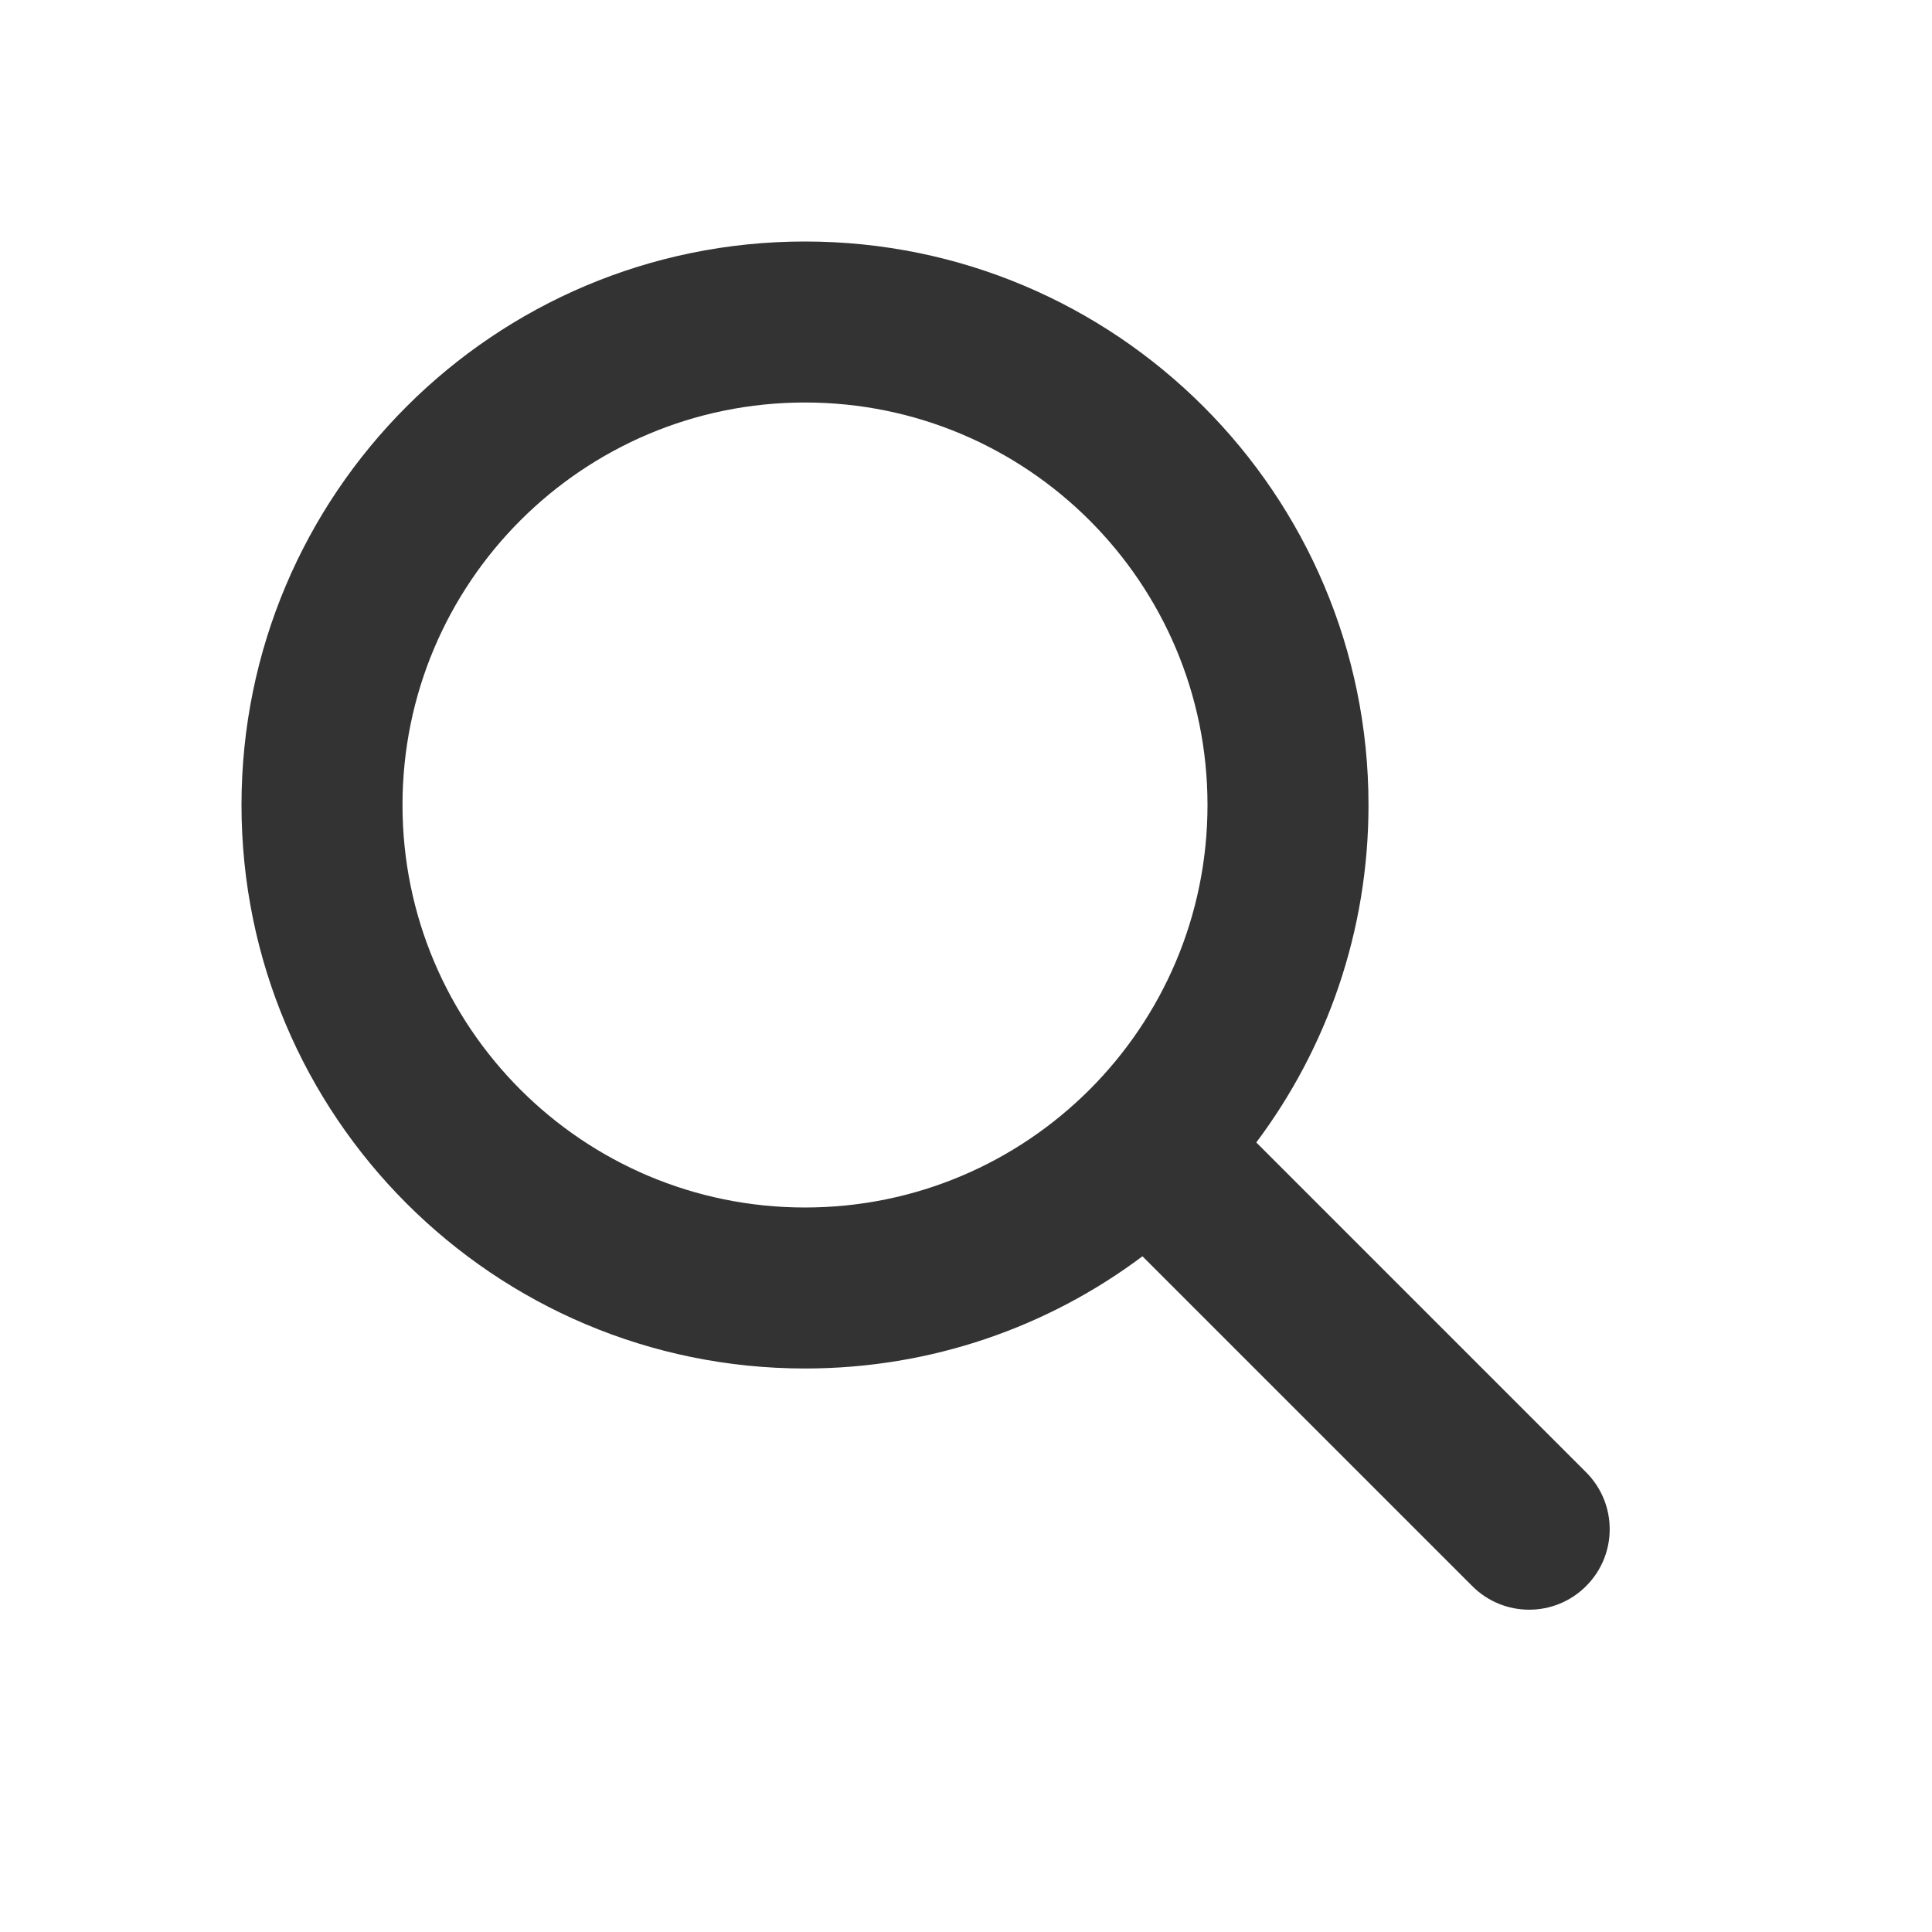
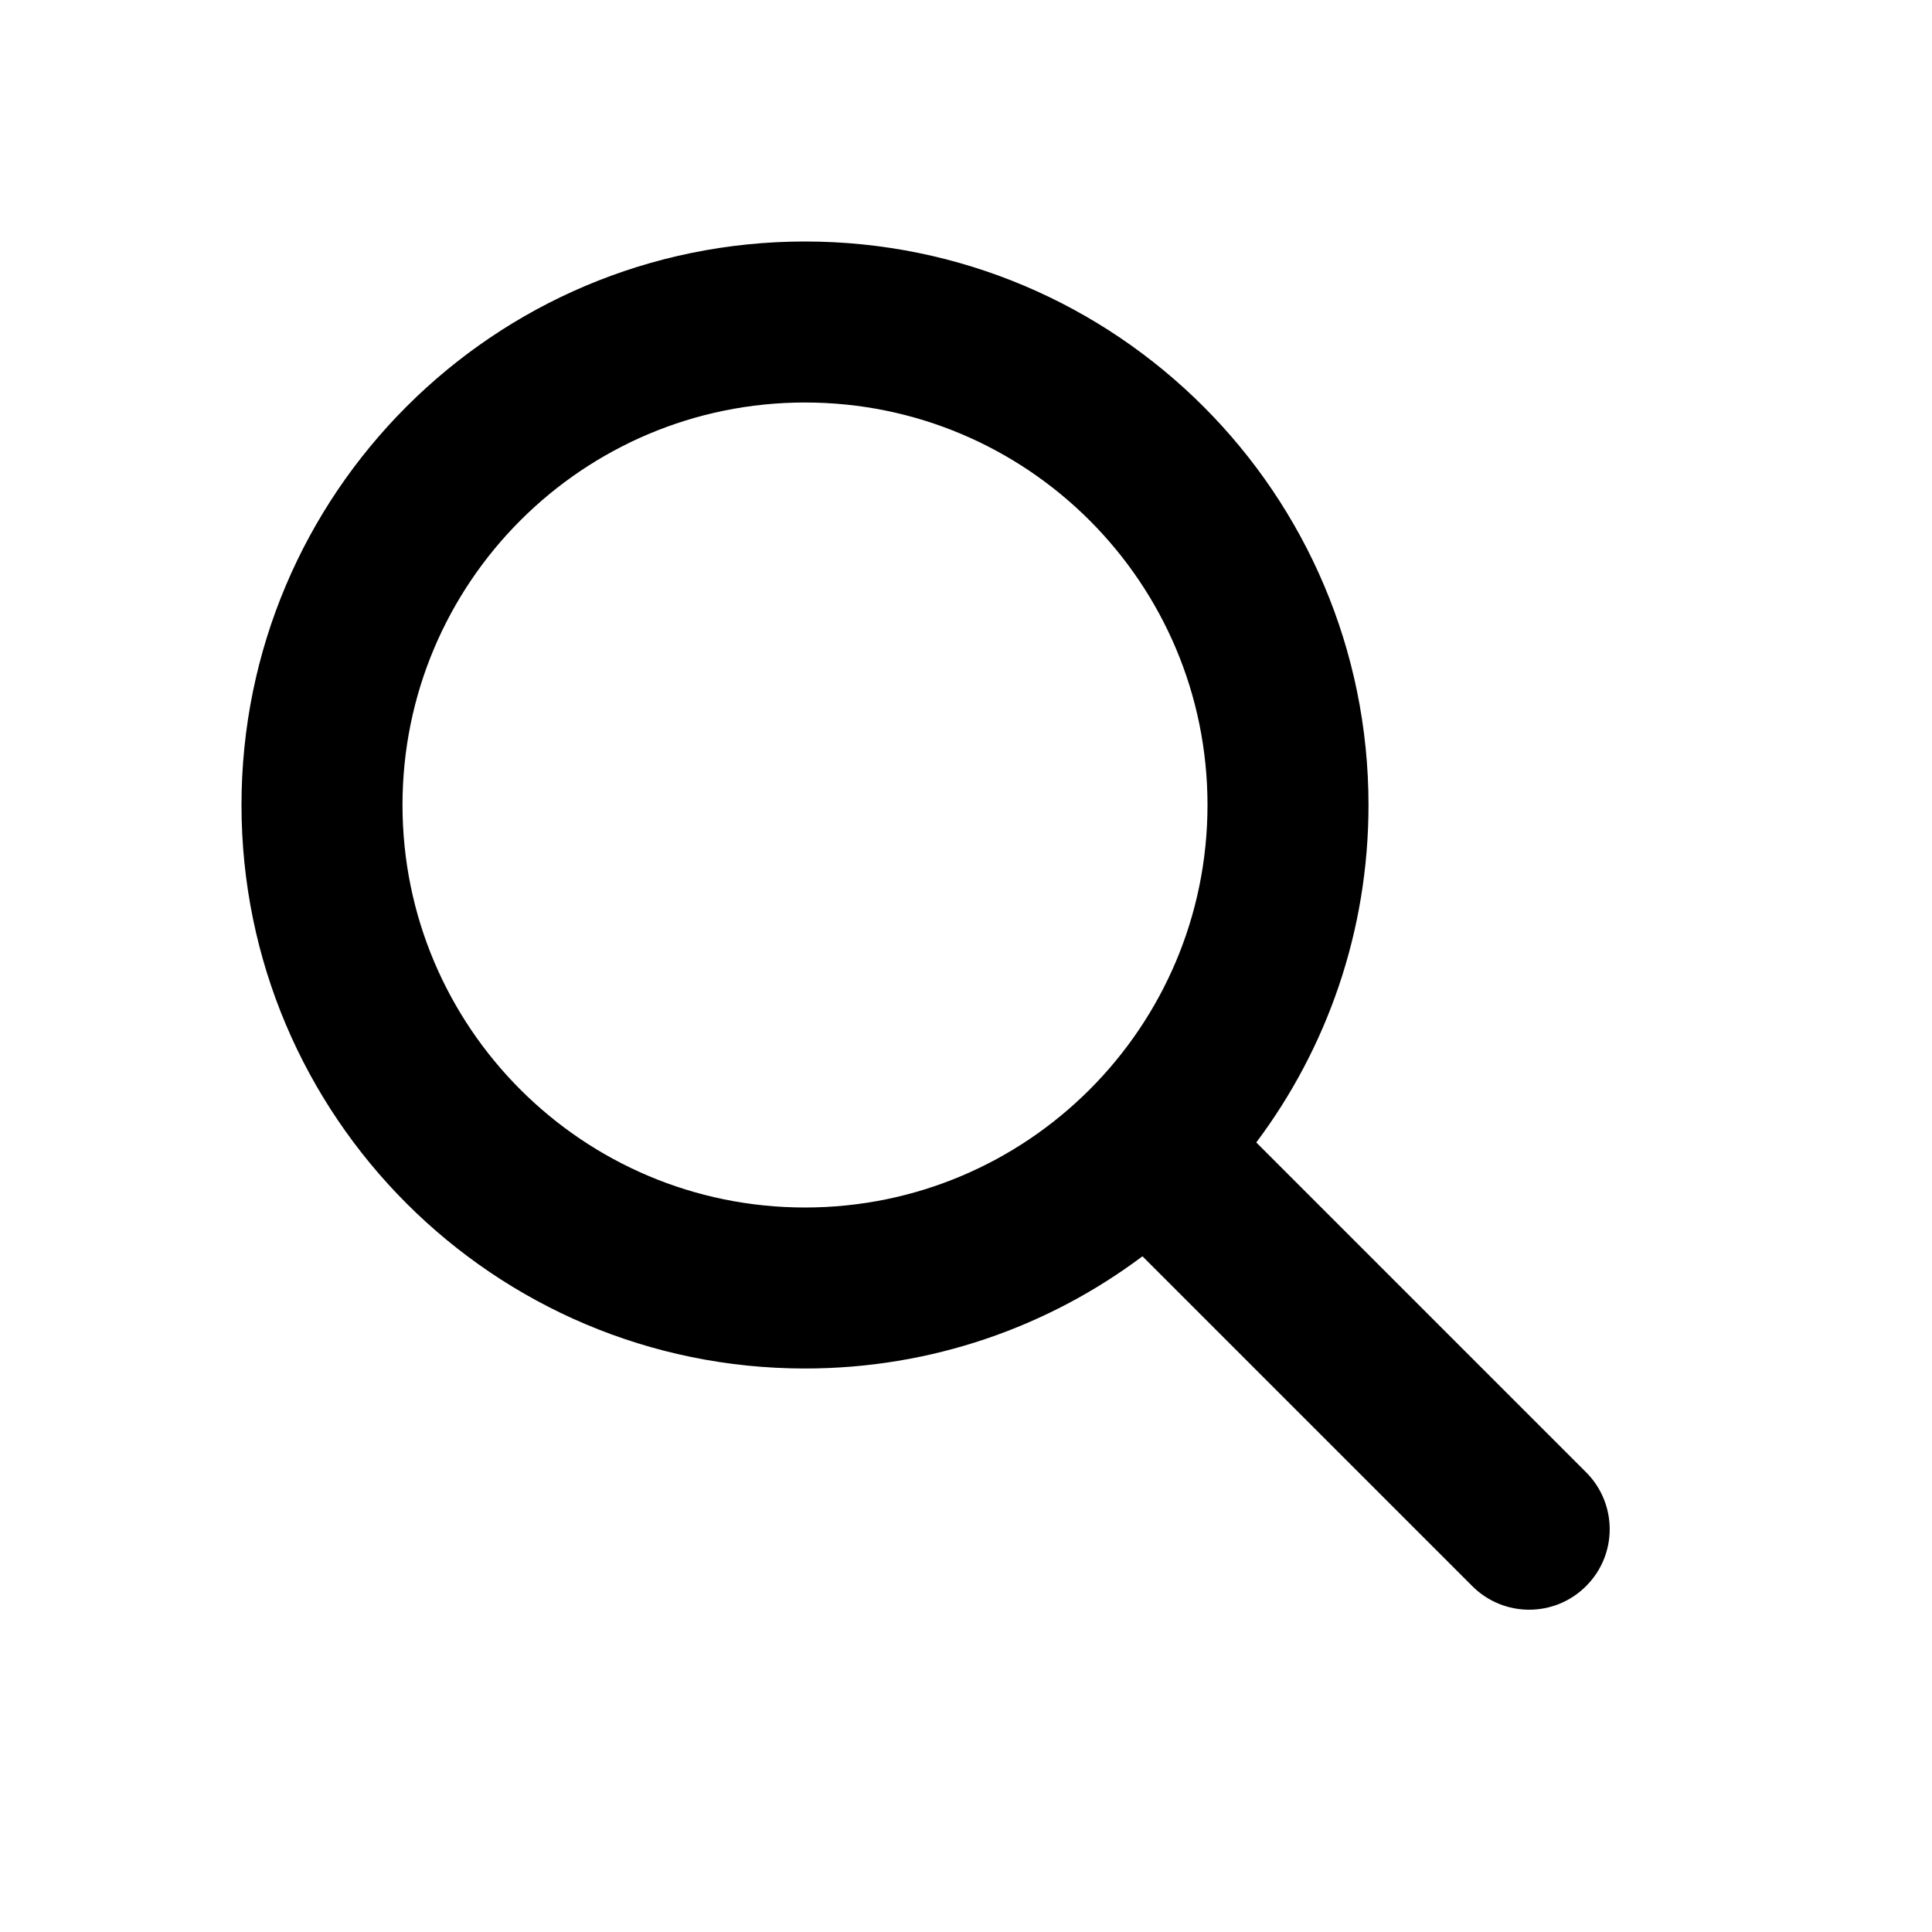
<svg xmlns="http://www.w3.org/2000/svg" width="24" height="24" viewBox="0 0 24 24" fill="none">
-   <path fill-rule="evenodd" clip-rule="evenodd" d="M15 10C15 12.761 12.761 15 10 15C7.239 15 5 12.761 5 10C5 7.239 7.239 5 10 5C12.761 5 15 7.239 15 10ZM14.192 15.606C13.024 16.482 11.572 17 10 17C6.134 17 3 13.866 3 10C3 6.134 6.134 3 10 3C13.866 3 17 6.134 17 10C17 11.572 16.482 13.024 15.606 14.192L19.703 18.289C20.094 18.68 20.094 19.313 19.703 19.703C19.313 20.094 18.679 20.094 18.289 19.703L14.192 15.606Z" fill="#333333" />
+   <path fill-rule="evenodd" clip-rule="evenodd" d="M15 10C15 12.761 12.761 15 10 15C7.239 15 5 12.761 5 10C5 7.239 7.239 5 10 5C12.761 5 15 7.239 15 10ZM14.192 15.606C13.024 16.482 11.572 17 10 17C6.134 17 3 13.866 3 10C3 6.134 6.134 3 10 3C13.866 3 17 6.134 17 10C17 11.572 16.482 13.024 15.606 14.192L19.703 18.289C20.094 18.68 20.094 19.313 19.703 19.703C19.313 20.094 18.679 20.094 18.289 19.703L14.192 15.606Z" fill="currentColor" />
</svg>
